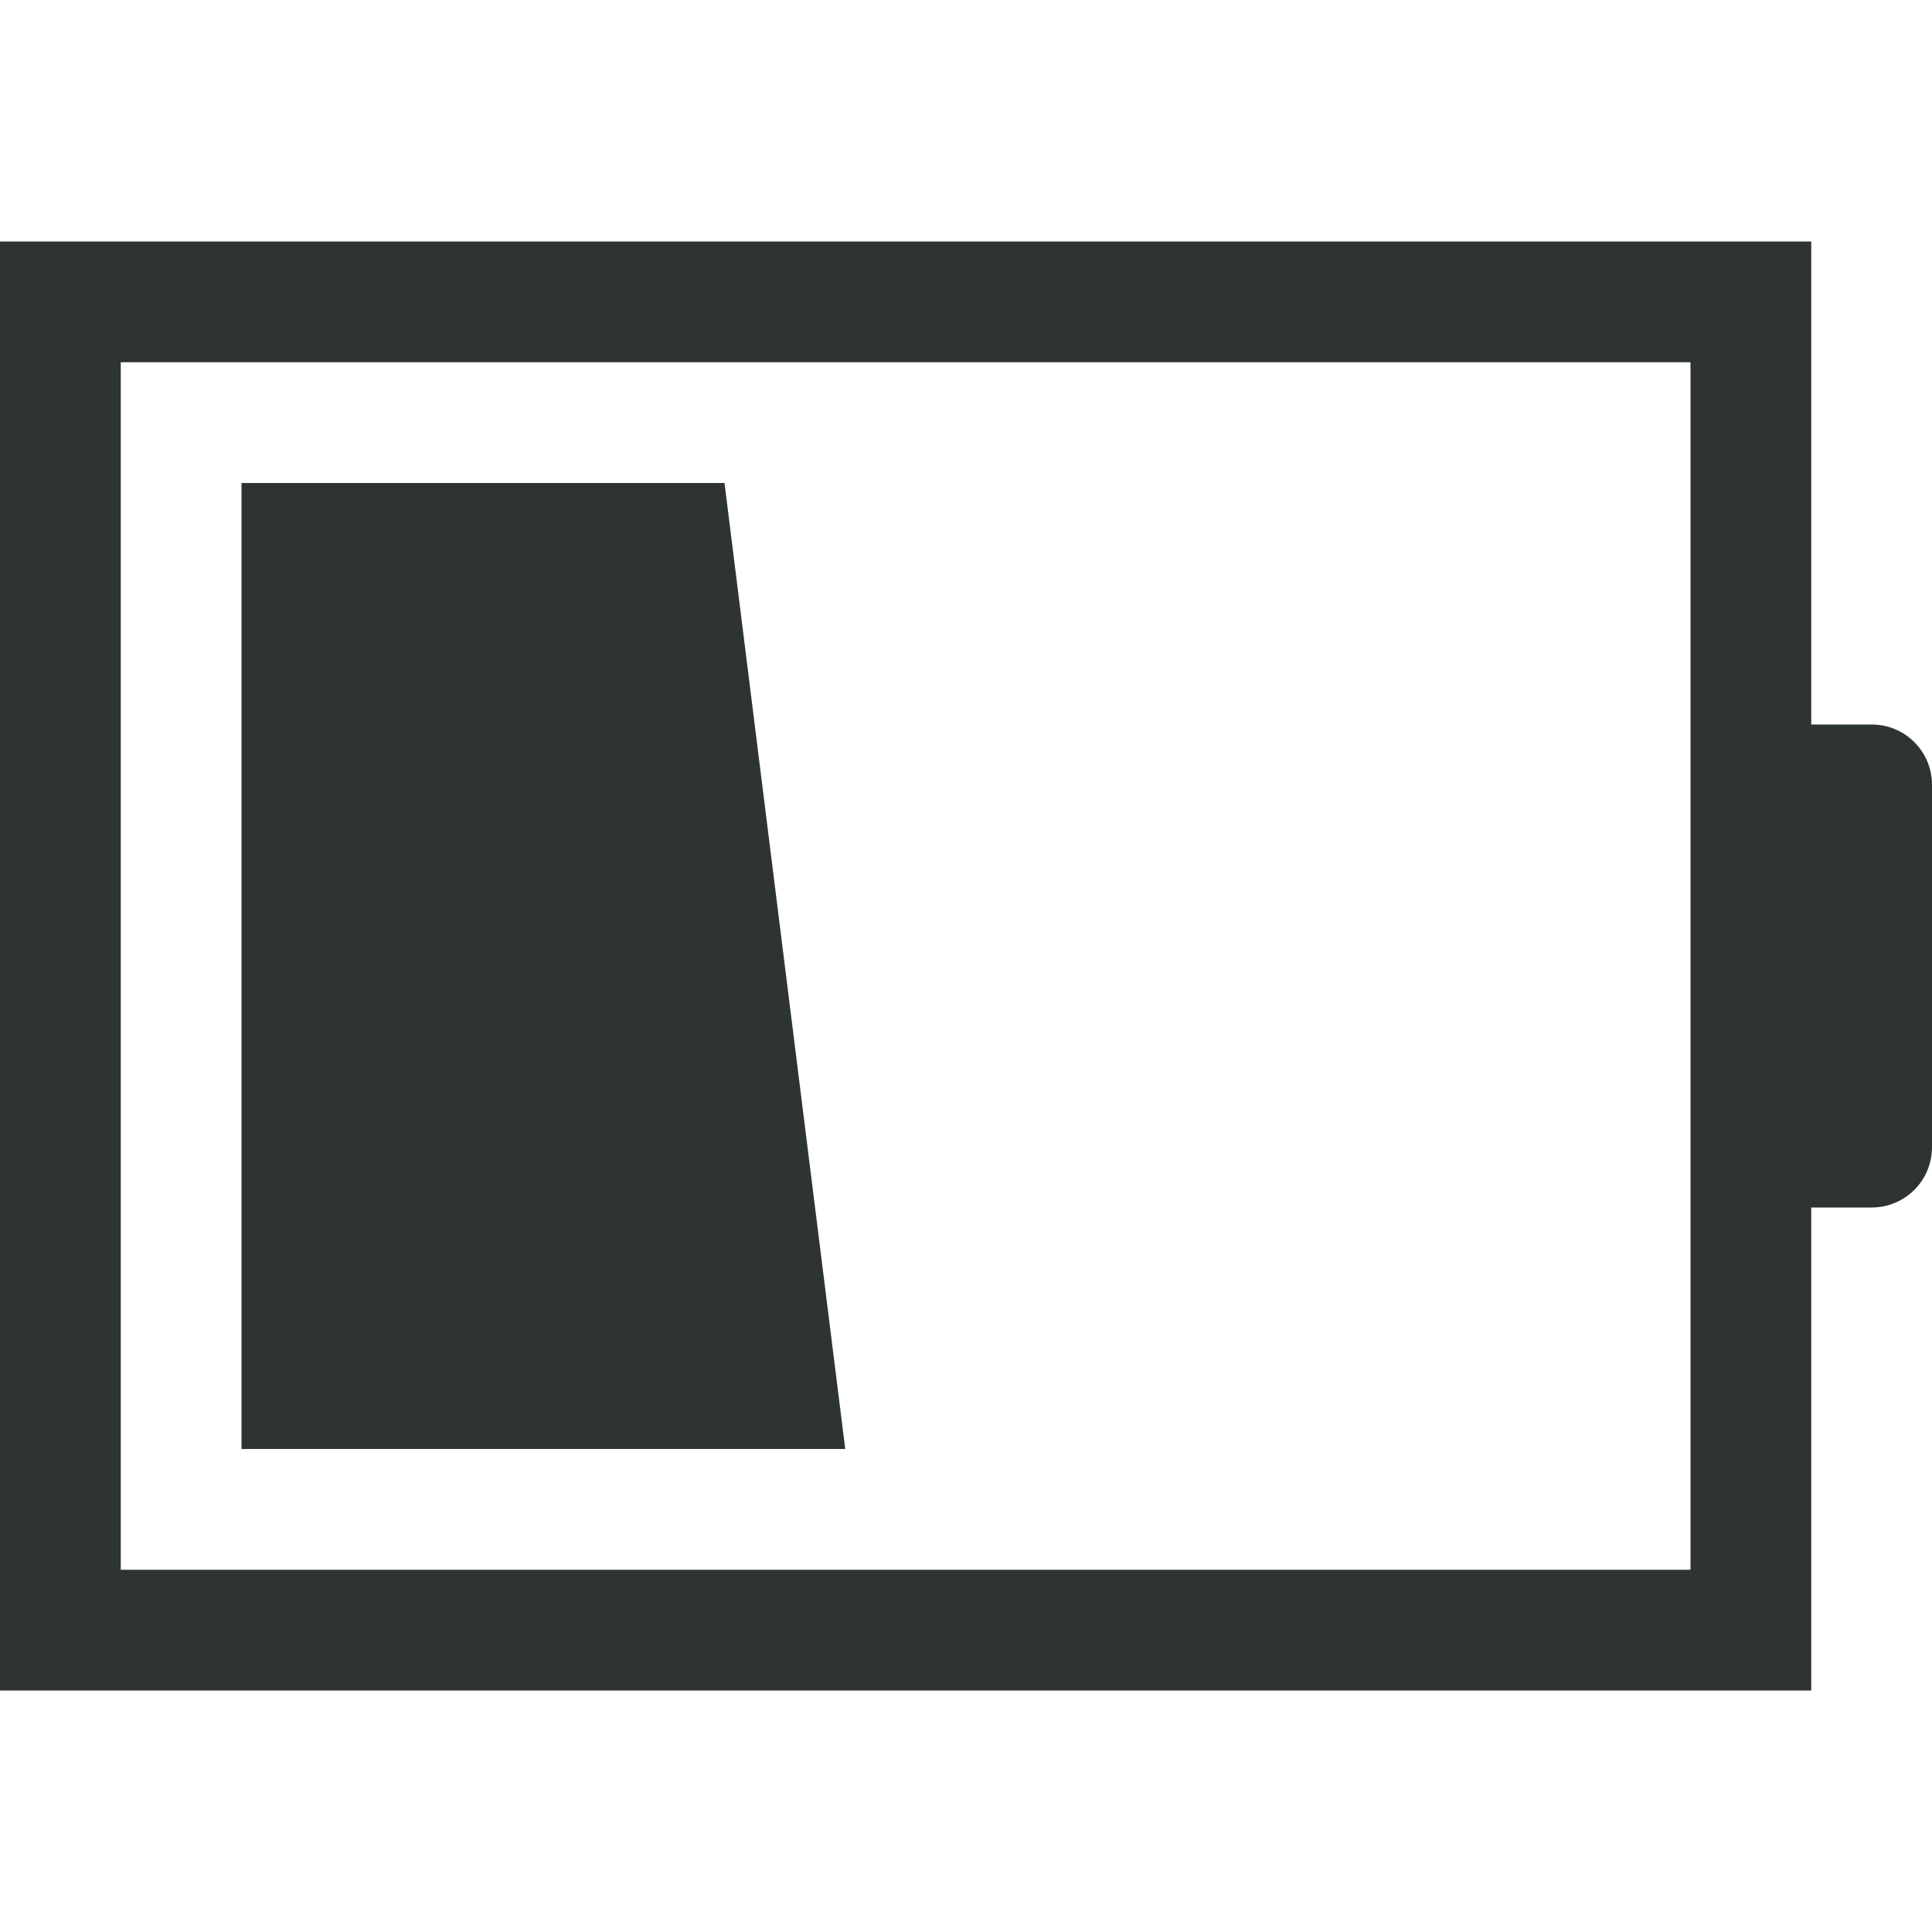
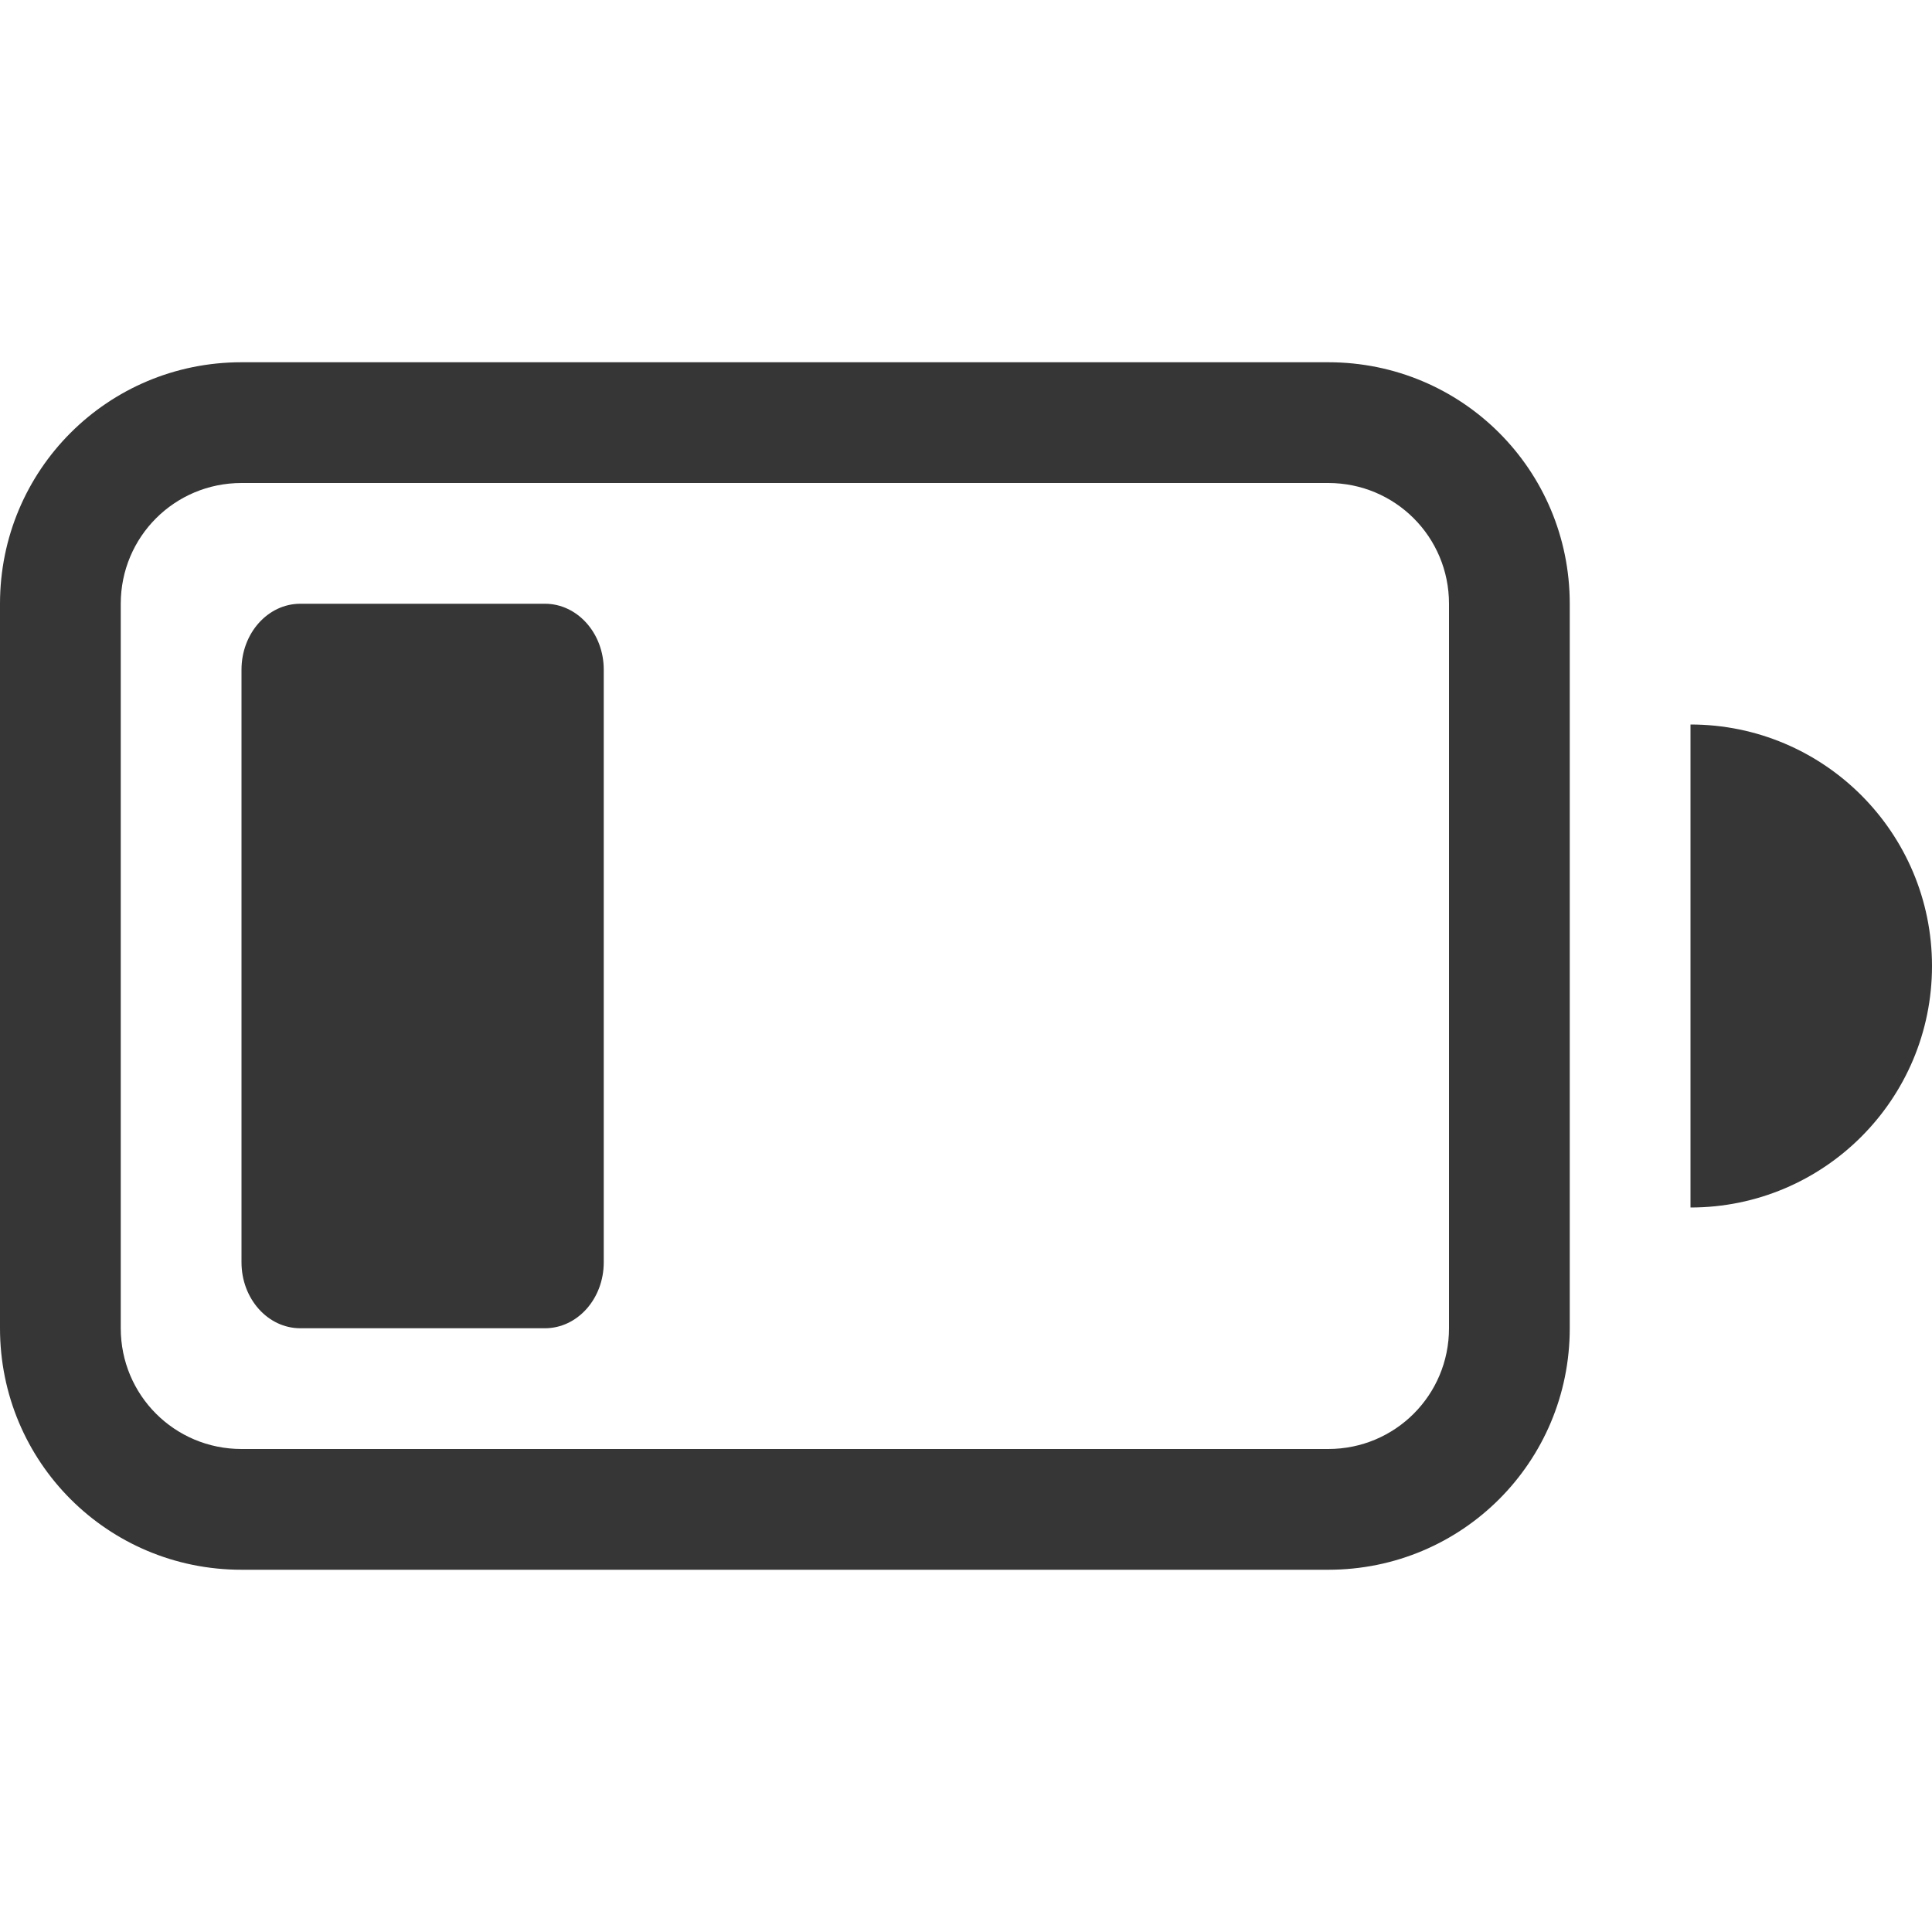
- <svg xmlns="http://www.w3.org/2000/svg" width="16" height="16">
-   <path fill="#2e3434" fill-rule="evenodd" d="M2 4h4l1 8H2zM0 2v12h15v-4h.5c.277 0 .5-.223.5-.5v-3c0-.277-.223-.5-.5-.5H15V2zm1 1h13v10H1z" />
+ <svg xmlns="http://www.w3.org/2000/svg" width="16" height="16" version="1.1">
+   <g fill="#363636" fill-rule="evenodd">
+     <path d="m2 3c-1.108 0-2 0.892-2 2v6c0 1.108 0.892 2 2 2h9c1.108 0 2-0.892 2-2v-6c0-1.108-0.892-2-2-2zm0 1h9c0.554 0 1 0.446 1 1v6c0 0.554-0.446 1-1 1h-9c-0.554 0-1-0.446-1-1v-6c0-0.554 0.446-1 1-1z" enable-background="new" style="paint-order:stroke fill markers" />
+     <rect x="2" y="5" width="3" height="6" rx=".487" ry=".546" enable-background="new" style="paint-order:stroke fill markers" />
+     <path d="m14 6v4a2 2 0 0 0 2-2 2 2 0 0 0-2-2z" enable-background="new" style="paint-order:stroke fill markers" />
+   </g>
</svg>
